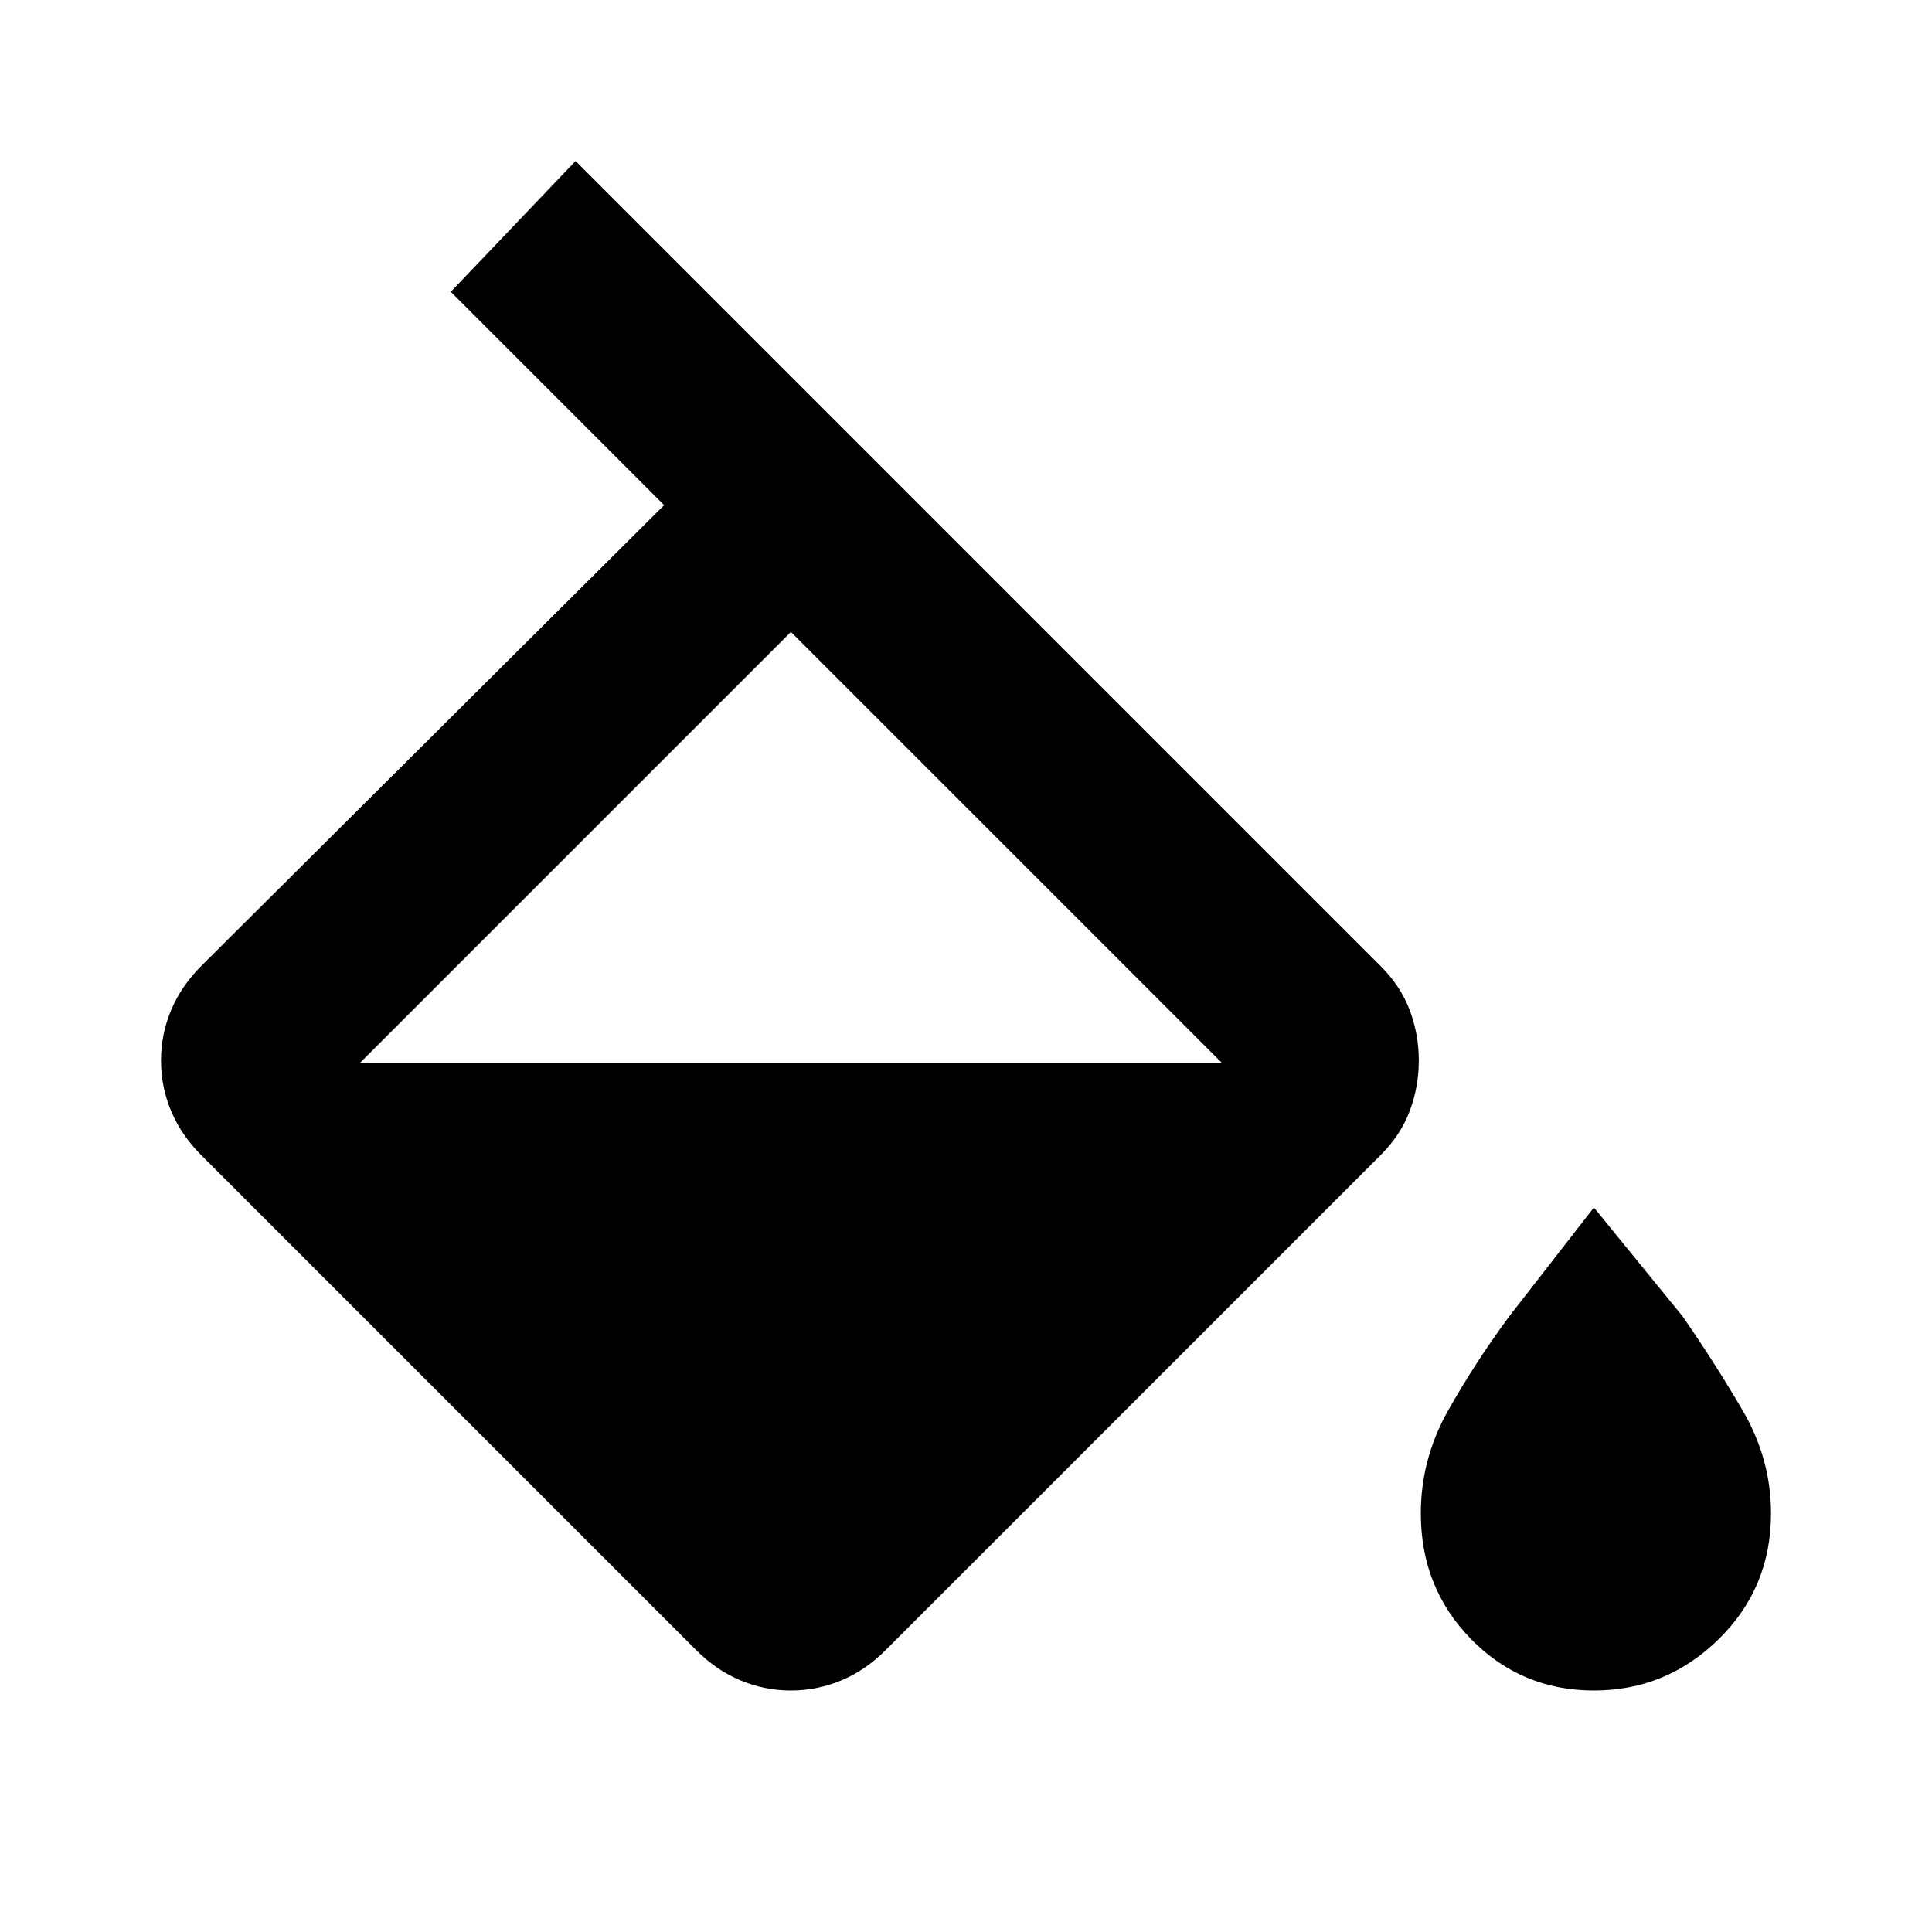
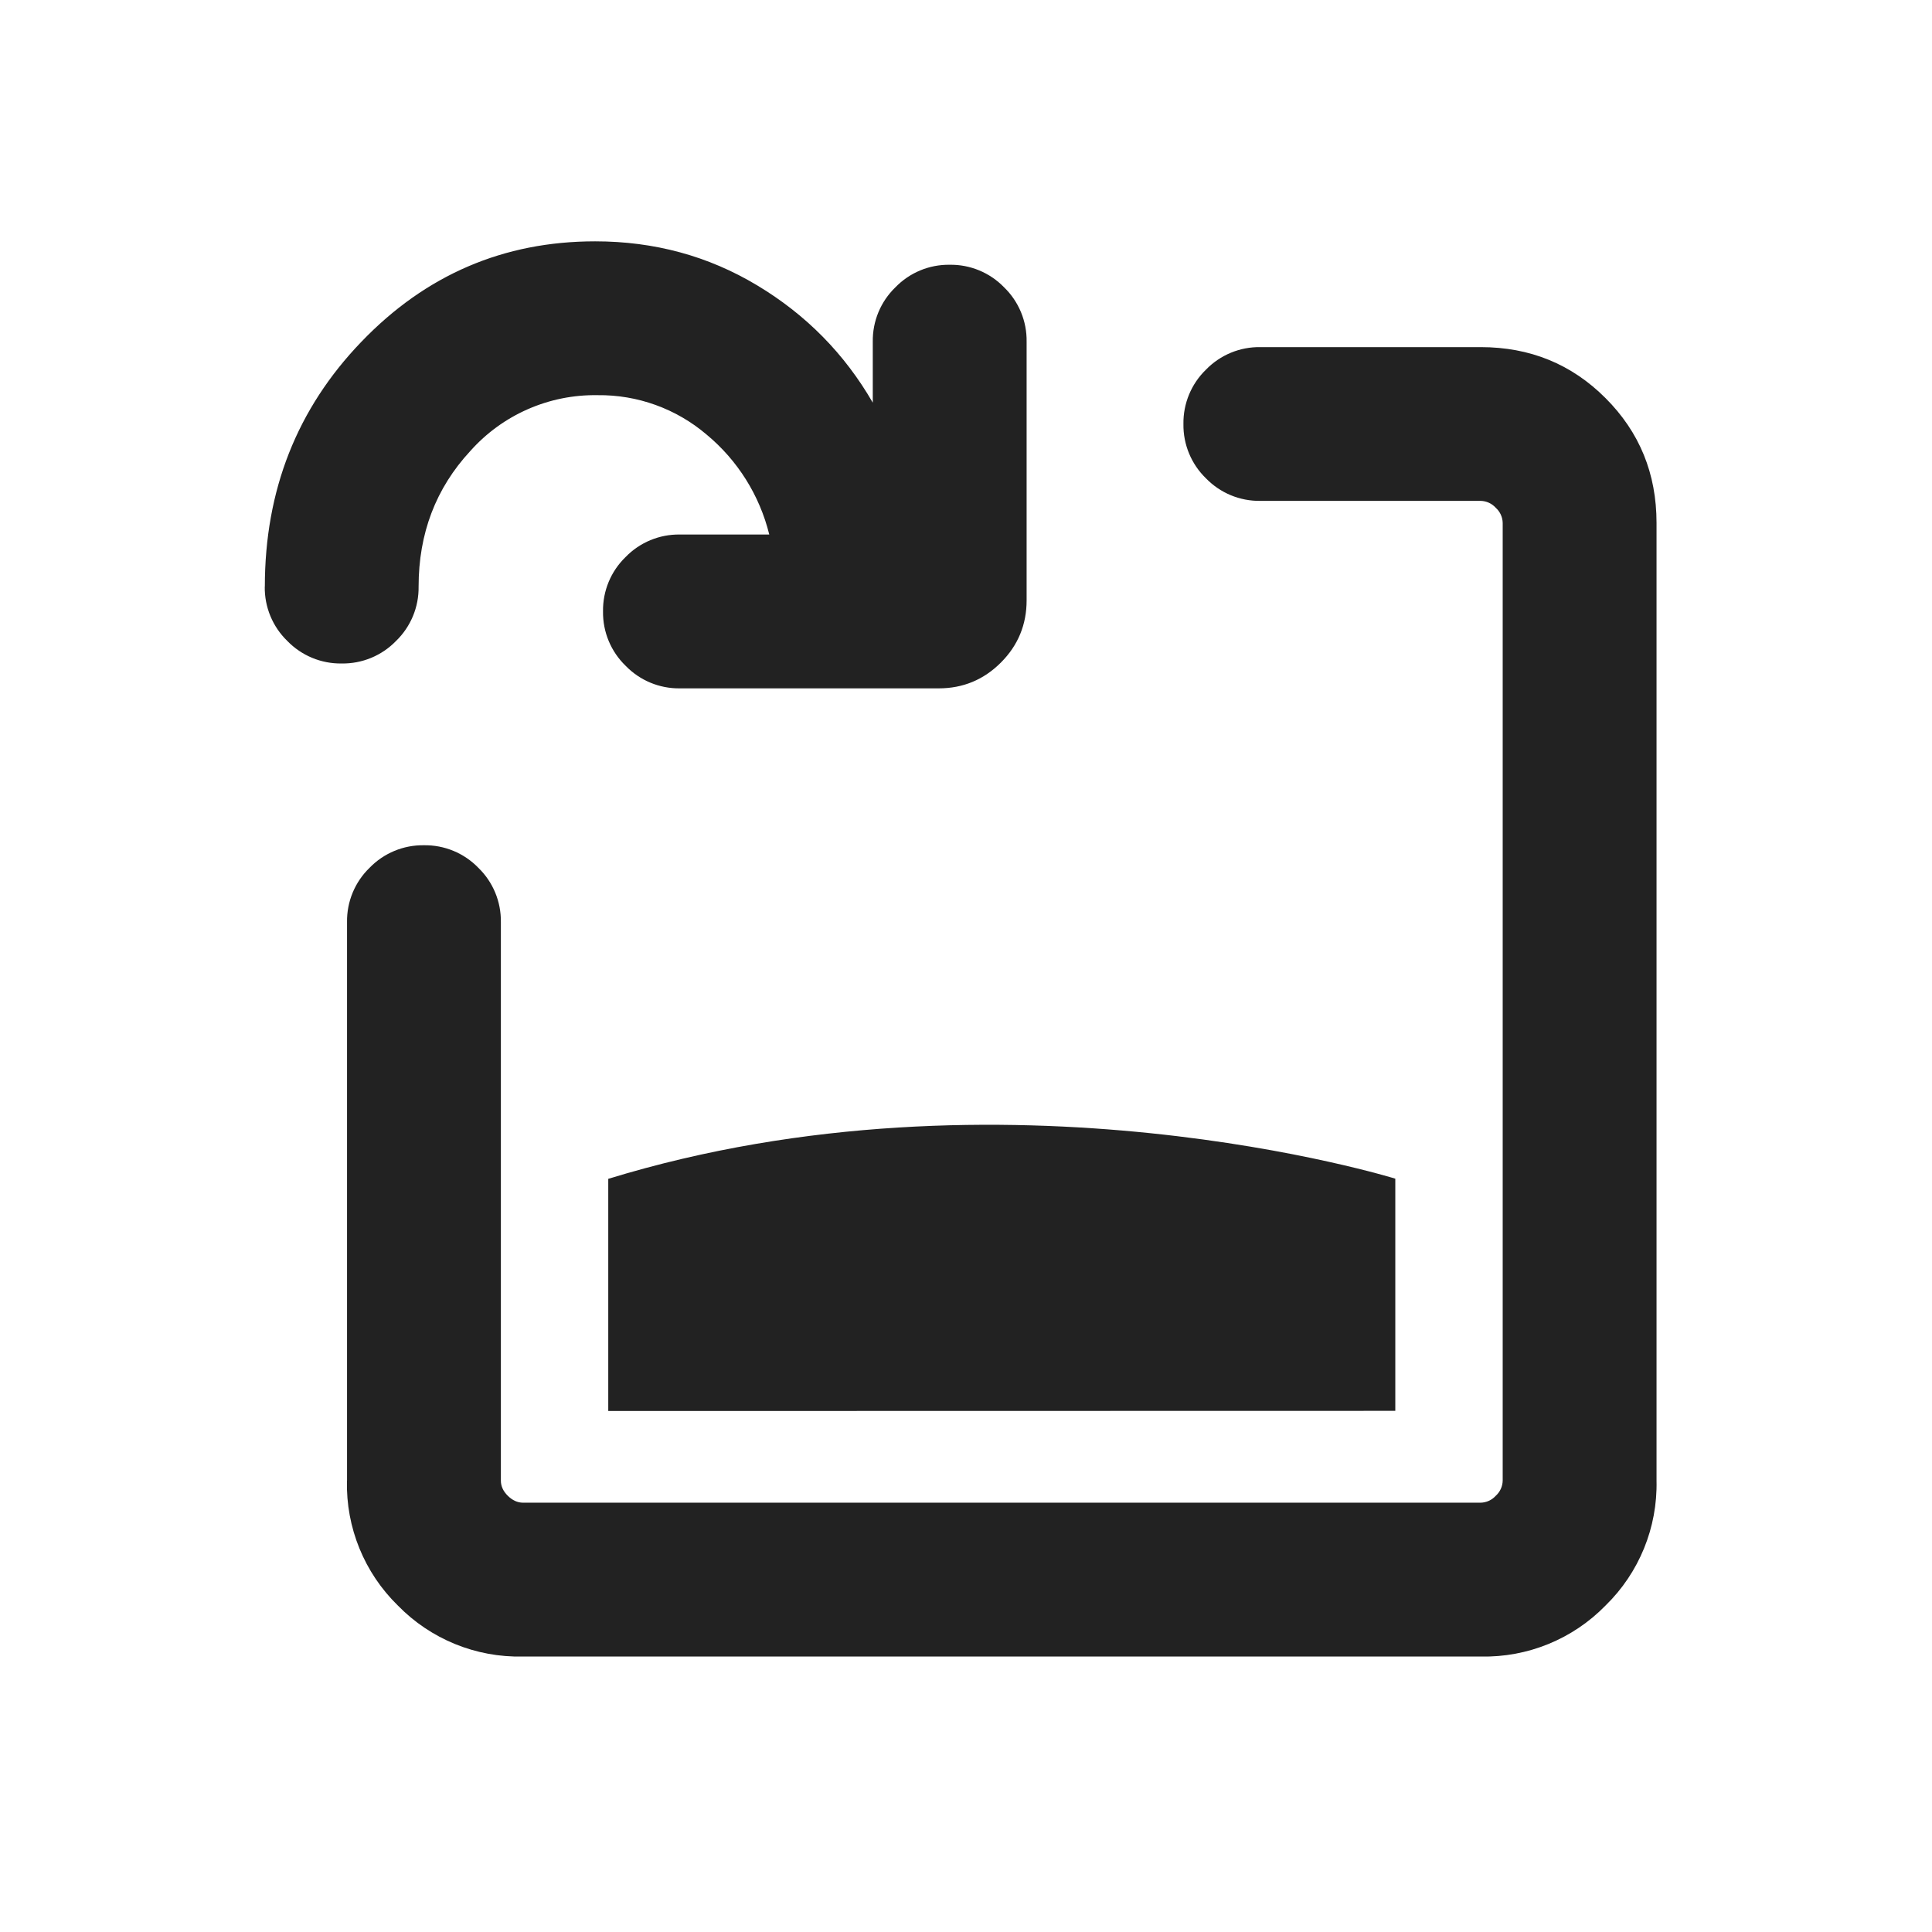
- <svg xmlns="http://www.w3.org/2000/svg" height="24px" viewBox="0 -960 960 960" width="24px">
-   <path d="M346-140 100-386q-10-10-15-22t-5-25q0-13 5-25t15-22l230-229-106-106 62-65 400 400q10 10 14.5 22t4.5 25q0 13-4.5 25T686-386L440-140q-10 10-22 15t-25 5q-13 0-25-5t-22-15Zm47-506L179-432h428L393-646Zm399 526q-36 0-61-25.5T706-208q0-27 13.5-51t30.5-47l42-54 44 54q16 23 30 47t14 51q0 37-26 62.5T792-120Z" />
+ <svg xmlns="http://www.w3.org/2000/svg" width="24" height="24" fill="none">
+   <path fill="#222" d="M4.311 18.393v-6.938a.92.92 0 0 1 .28-.675.92.92 0 0 1 .676-.28.92.92 0 0 1 .675.28.92.92 0 0 1 .28.675v6.938q0 .103.086.188t.188.086h11.897a.26.26 0 0 0 .188-.086.26.26 0 0 0 .086-.188V6.496a.26.26 0 0 0-.086-.188.26.26 0 0 0-.188-.086h-2.737a.92.92 0 0 1-.675-.28.92.92 0 0 1-.28-.675.92.92 0 0 1 .28-.675.92.92 0 0 1 .675-.28h2.737q.919 0 1.551.633.634.633.634 1.55v11.898a2.1 2.1 0 0 1-.634 1.552 2.1 2.1 0 0 1-1.55.633H6.495a2.1 2.1 0 0 1-1.552-.633 2.1 2.1 0 0 1-.633-1.552M3.29 7.287q0-1.796 1.2-3.042 1.198-1.247 2.903-1.247 1.103 0 2.013.547.91.546 1.436 1.457v-.757a.92.92 0 0 1 .28-.675.92.92 0 0 1 .676-.281.92.92 0 0 1 .675.28.92.92 0 0 1 .28.676v3.213q0 .453-.32.773t-.772.32H8.446a.92.92 0 0 1-.675-.281.92.92 0 0 1-.28-.675.92.92 0 0 1 .28-.675.92.92 0 0 1 .675-.28h1.11a2.34 2.34 0 0 0-.779-1.242 2.05 2.05 0 0 0-1.354-.489 2.07 2.07 0 0 0-1.581.694Q5.2 6.296 5.2 7.287a.92.92 0 0 1-.28.675.92.92 0 0 1-.676.28.92.92 0 0 1-.675-.28.92.92 0 0 1-.28-.675" />
+   <path fill="#222" d="M7.556 14.644c4.917-1.51 9.777-.002 9.777-.002v2.884l-9.777.002z" />
</svg>
